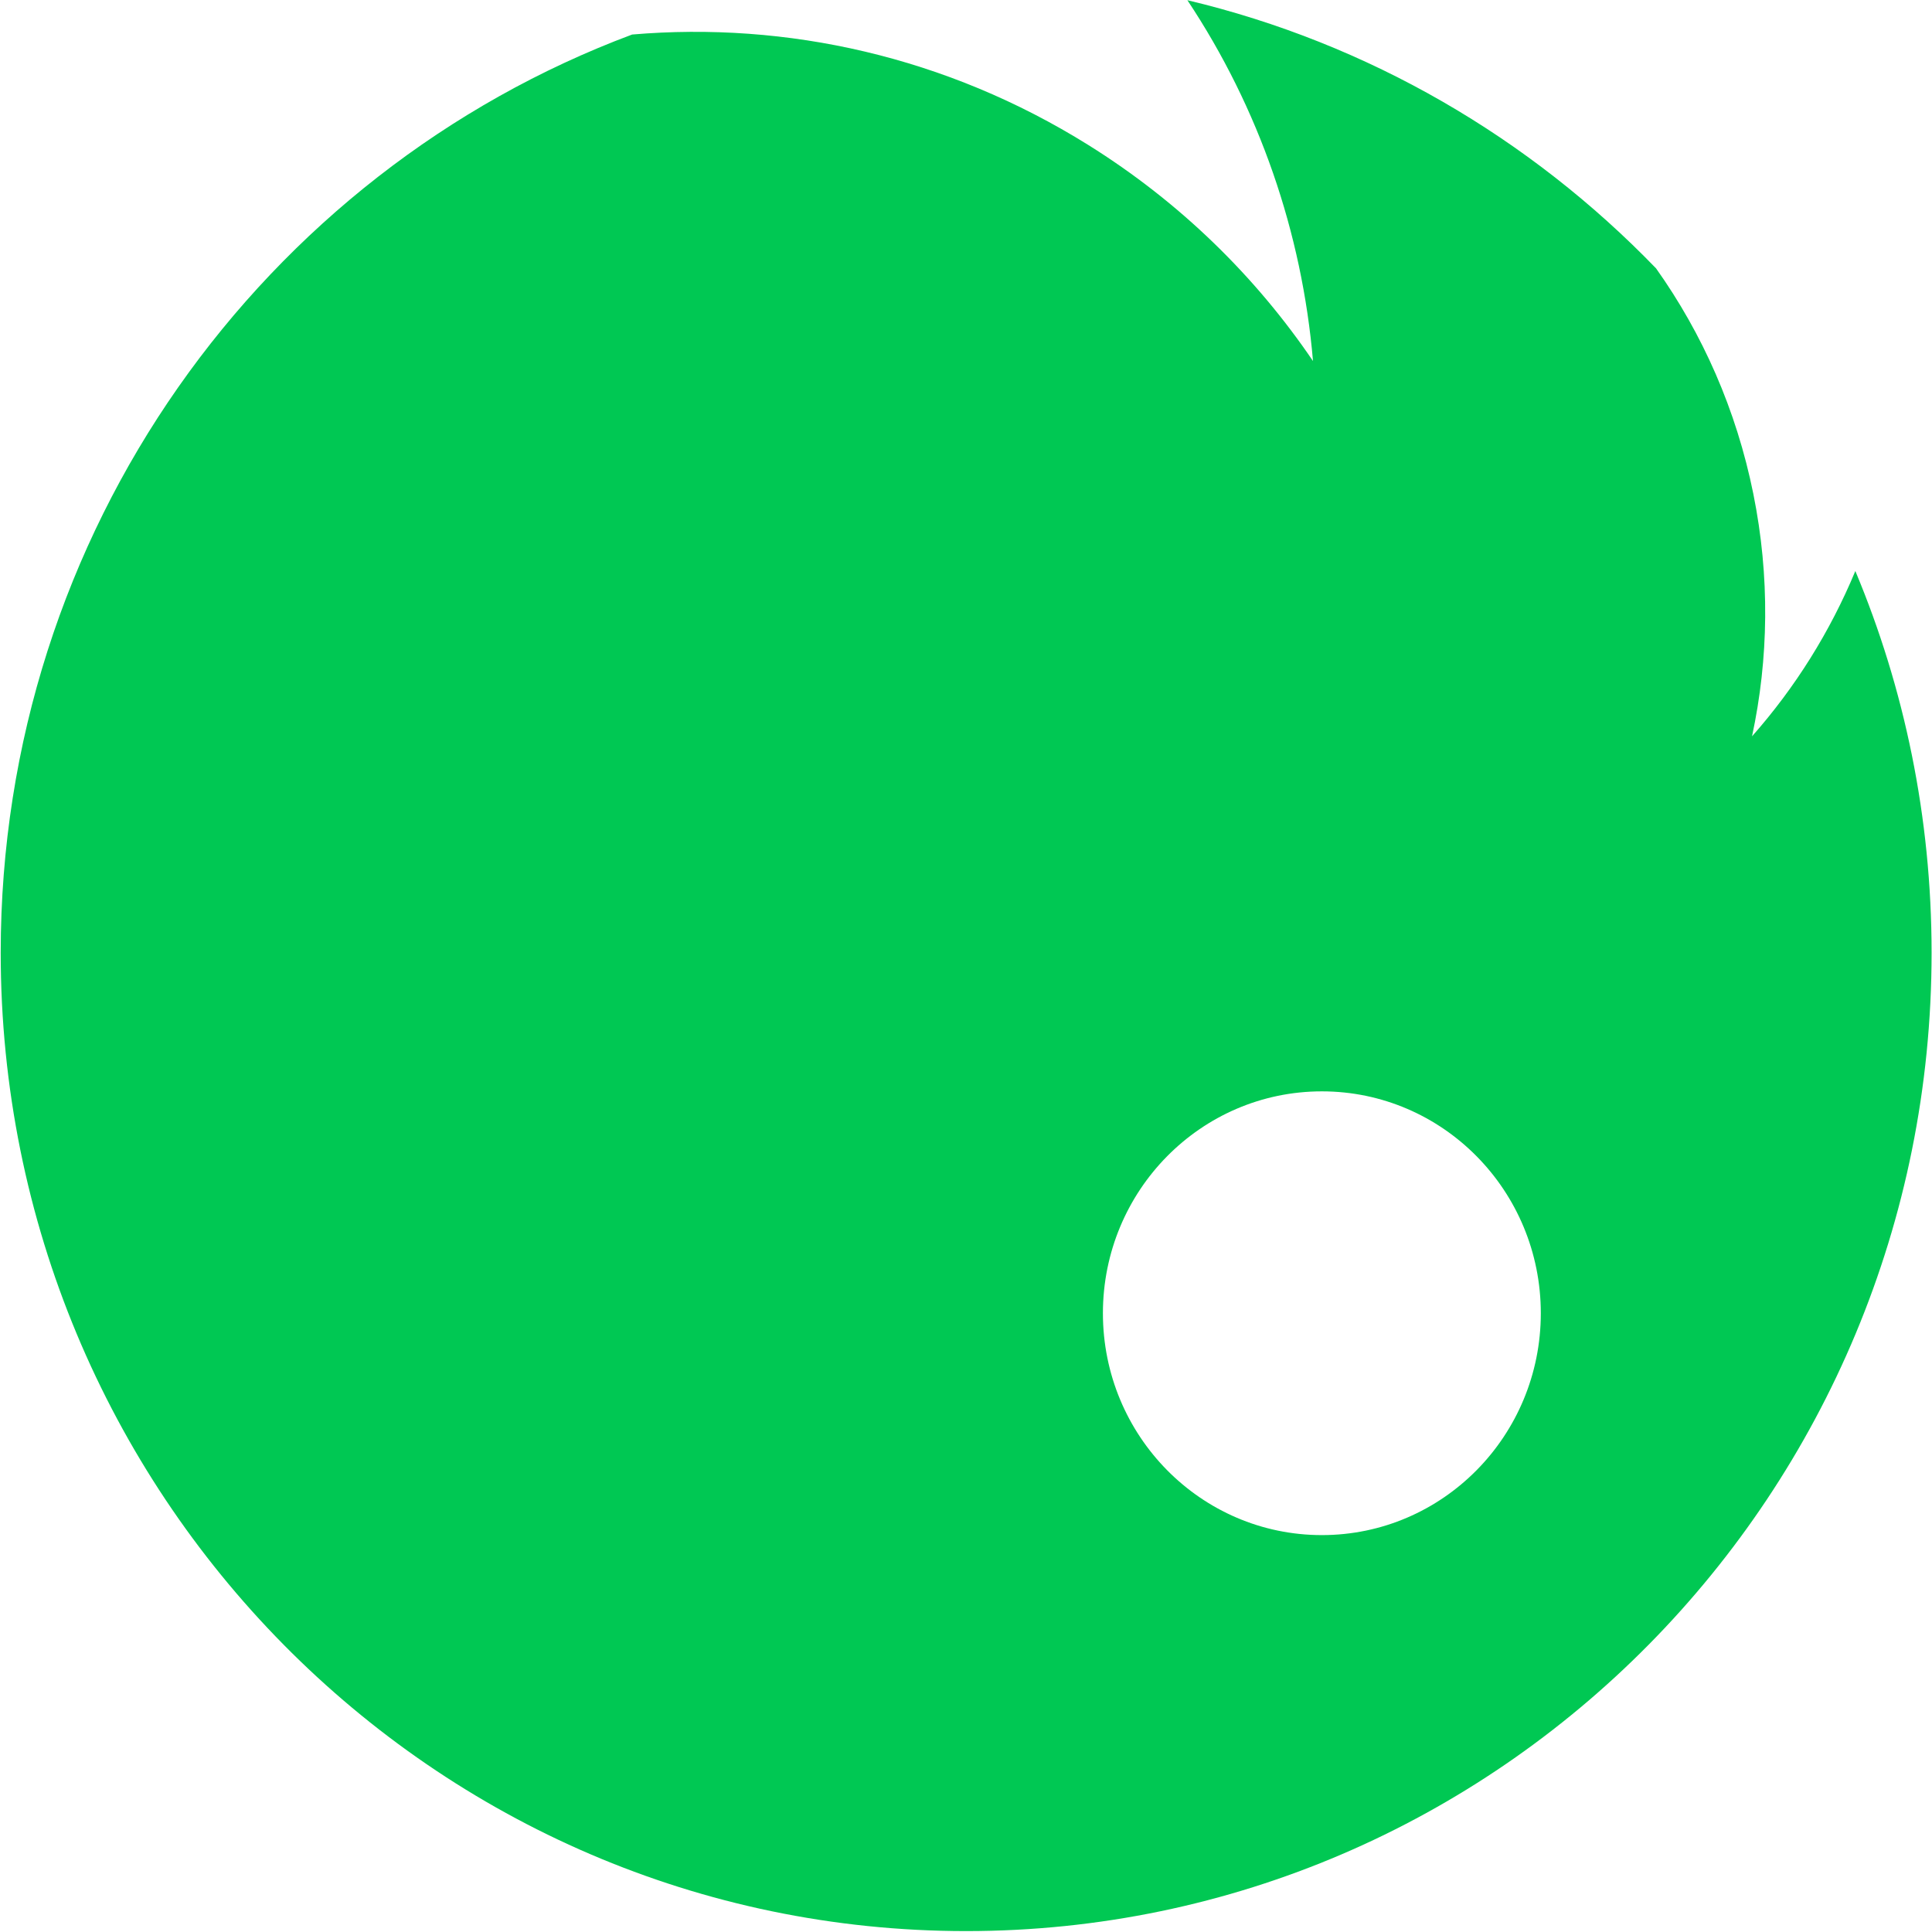
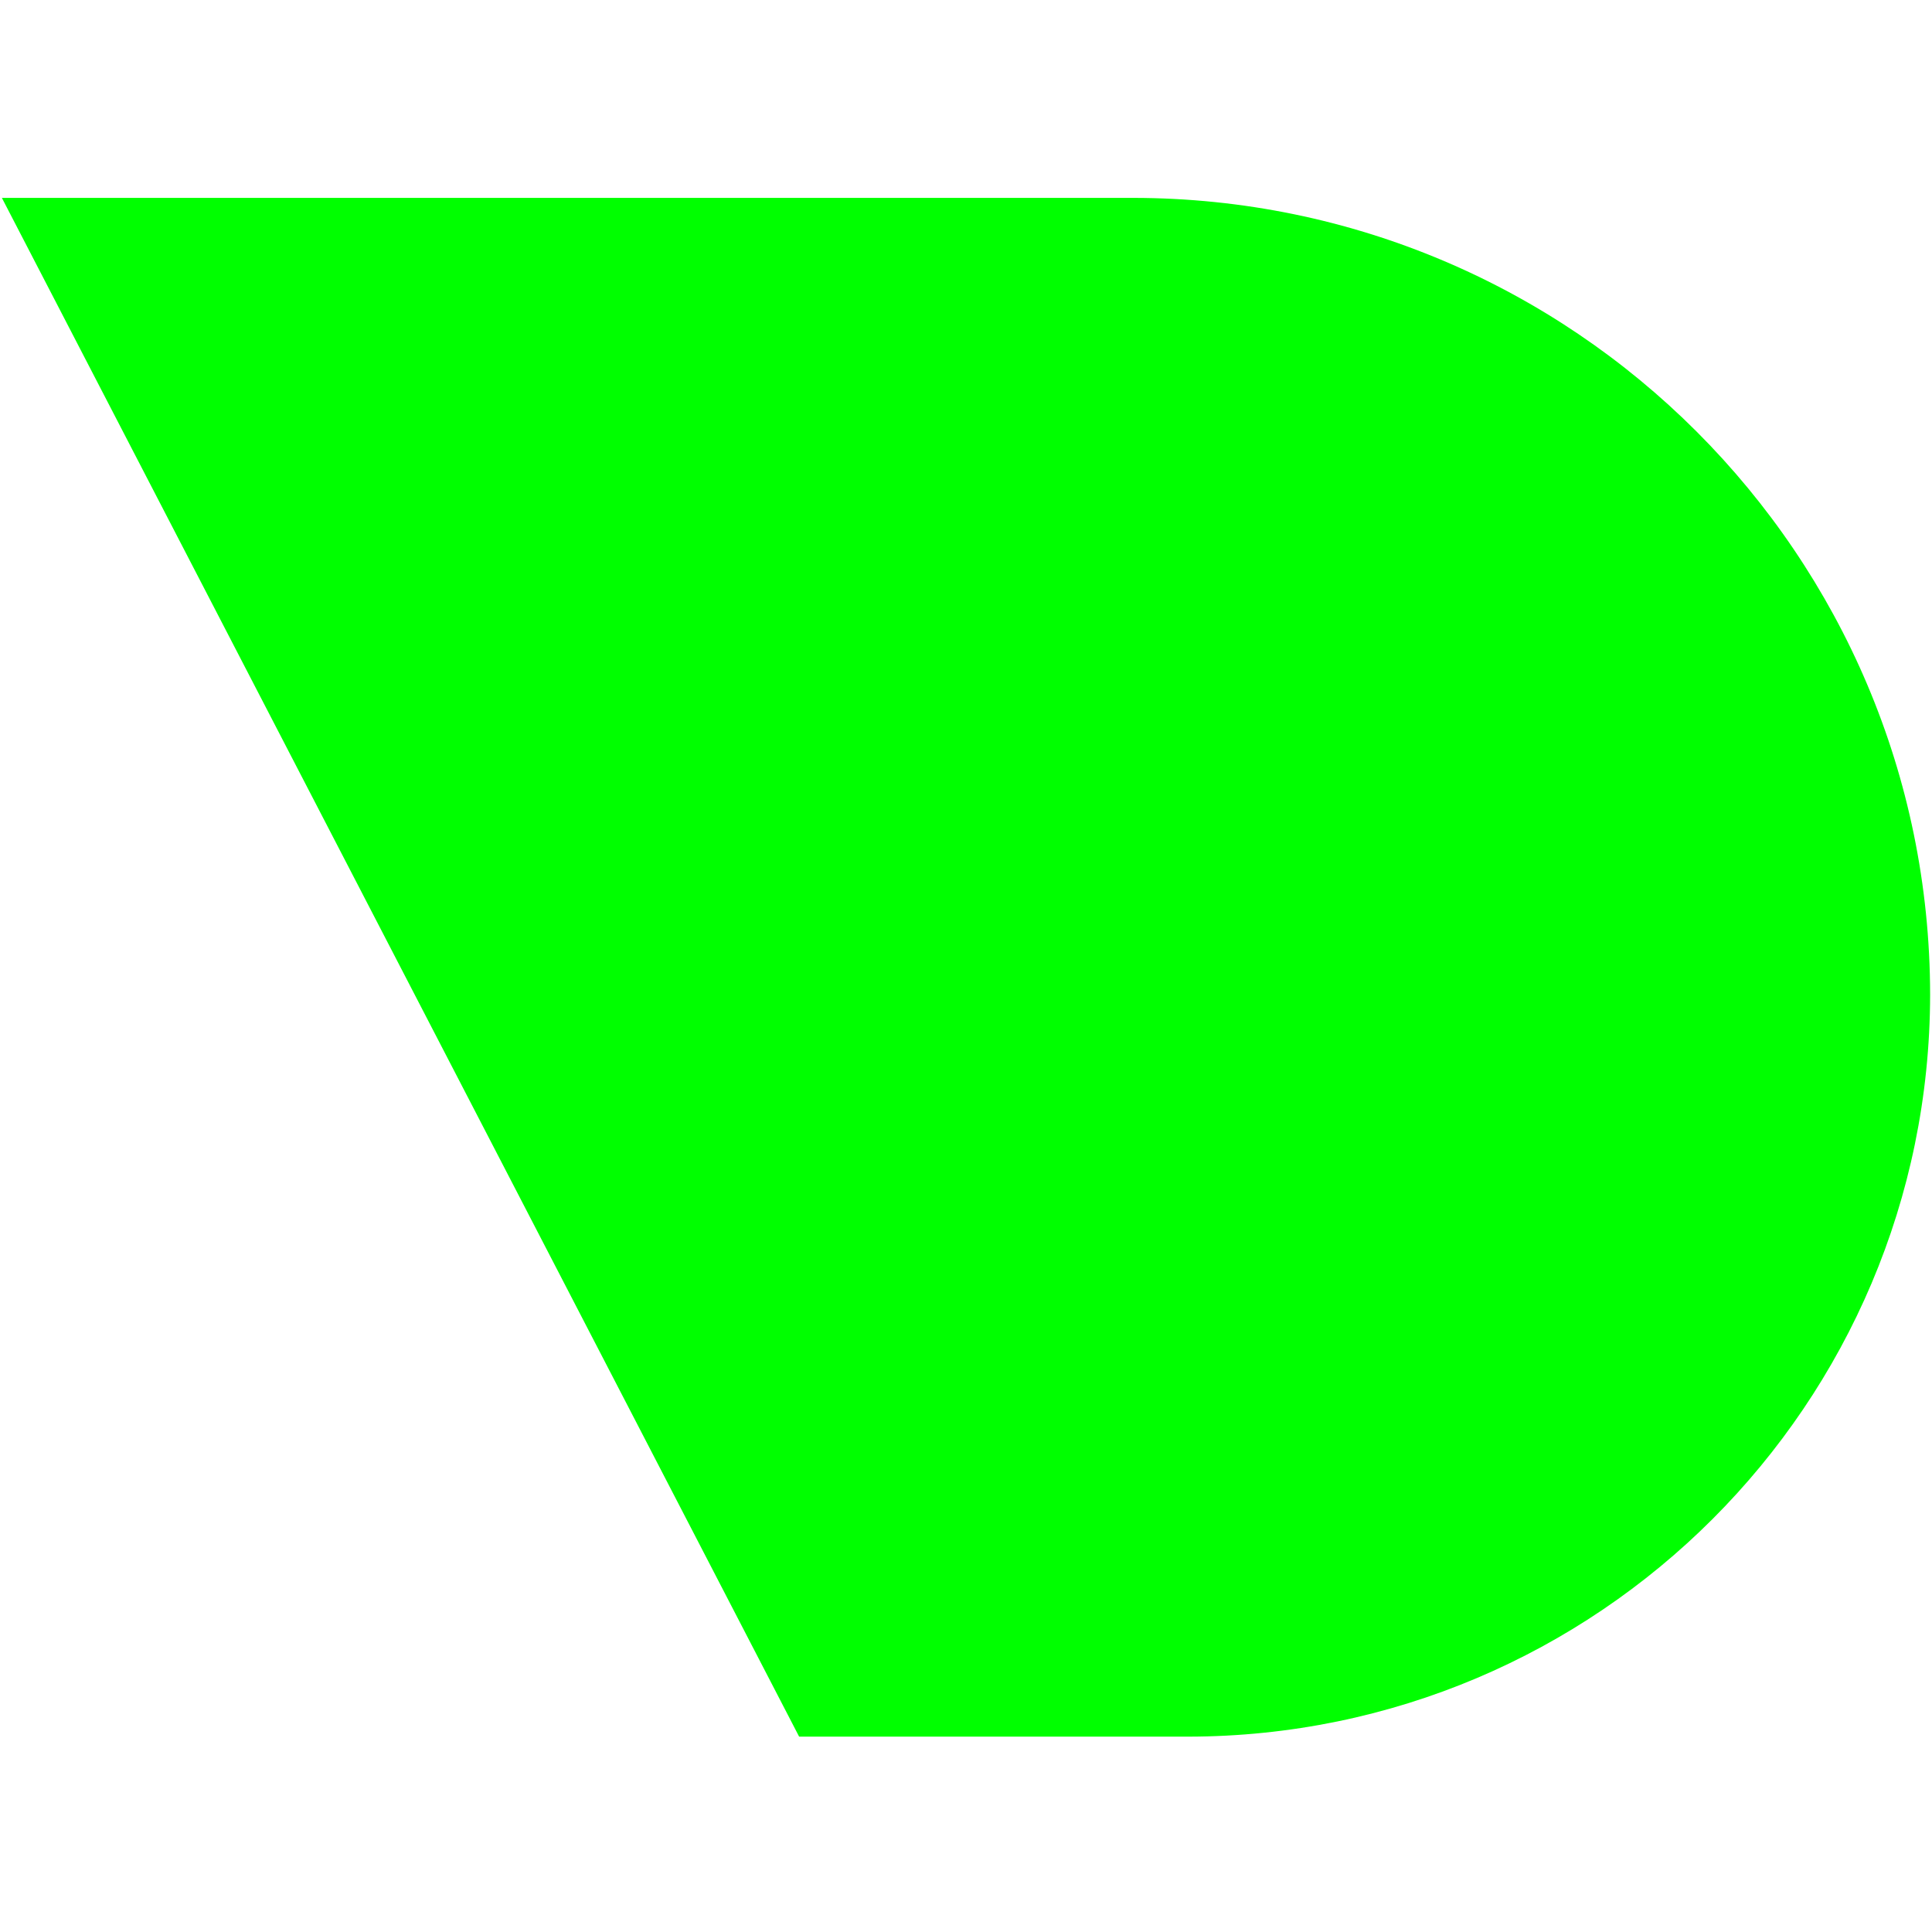
- <svg xmlns="http://www.w3.org/2000/svg" width="1723" height="1723" viewBox="0 0 1723 1723" fill="none">
-   <path fill-rule="evenodd" clip-rule="evenodd" d="M0.629 849.678C0.629 473.909 235.042 153.621 563.766 30.791C701.438 19.061 843.892 50.245 970.557 129.297C1052.47 180.42 1119.71 246.528 1170.96 321.982C1161.21 207.568 1122.97 96.468 1058.94 0.187C1220.56 38.587 1364.64 123.126 1476.91 239.343C1518.34 297.634 1548.55 365.545 1563.67 440.489C1578.54 514.244 1577.35 587.545 1562.5 656.661C1601.04 613.105 1632.22 563.24 1654.63 509.251C1698.41 613.852 1722.63 728.899 1722.63 849.678C1722.63 1331.55 1337.15 1722.19 861.629 1722.19C386.112 1722.19 0.629 1331.55 0.629 849.678ZM1178.87 1369.04C1286.71 1369.04 1374.13 1280.45 1374.13 1171.17C1374.13 1061.88 1286.71 973.293 1178.87 973.293C1071.03 973.293 983.603 1061.88 983.603 1171.17C983.603 1280.45 1071.03 1369.04 1178.87 1369.04Z" fill="#00C853" />
+ <svg xmlns="http://www.w3.org/2000/svg" width="500px" height="500px" viewBox="0 0 500 500" version="1.1">
+   <g id="Artboard" stroke="none" stroke-width="1" fill="none" fill-rule="evenodd">
+     <g id="logo_green_fill" transform="translate(0, 49)" fill="#00FF00" fill-rule="nonzero">
+       <path d="M307.478,400.442 L206.814,400.442 L0.487,2.212 L293.319,2.212 C407.146,2.334 499.391,94.579 499.513,208.407 C499.391,314.415 413.486,400.321 307.478,400.442 L307.478,400.442 Z" id="Path" />
+     </g>
+   </g>
</svg>
